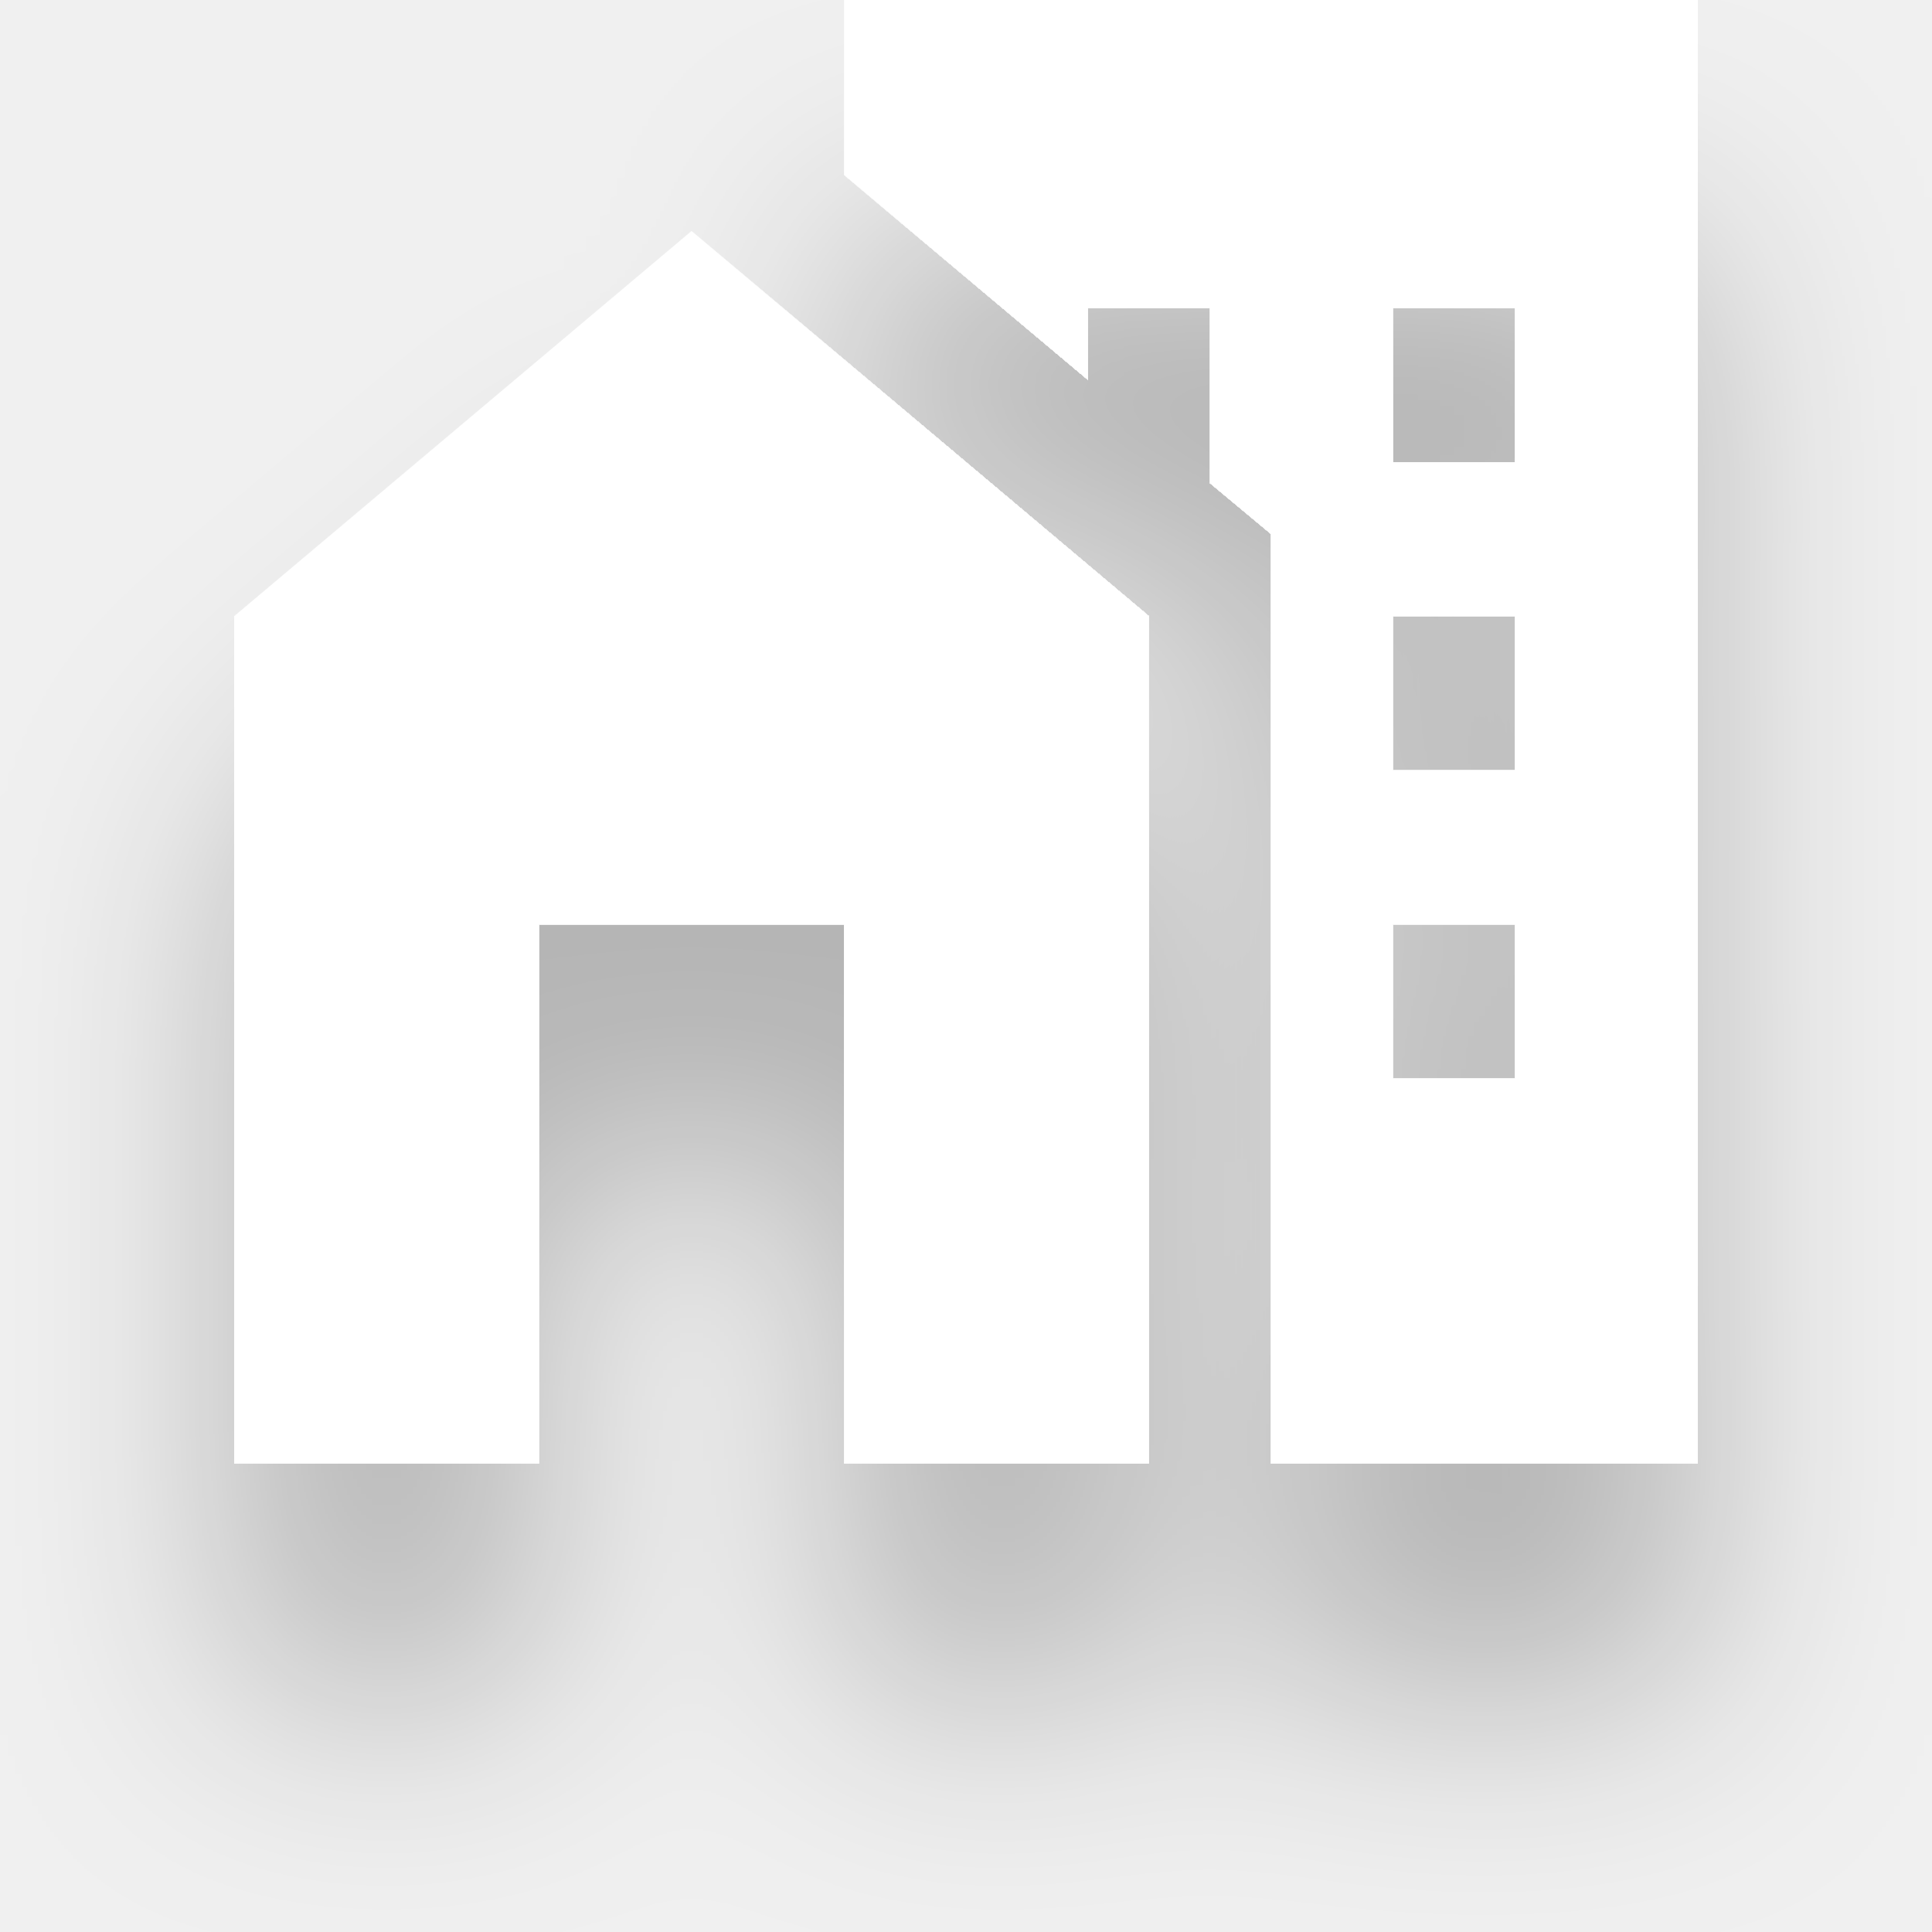
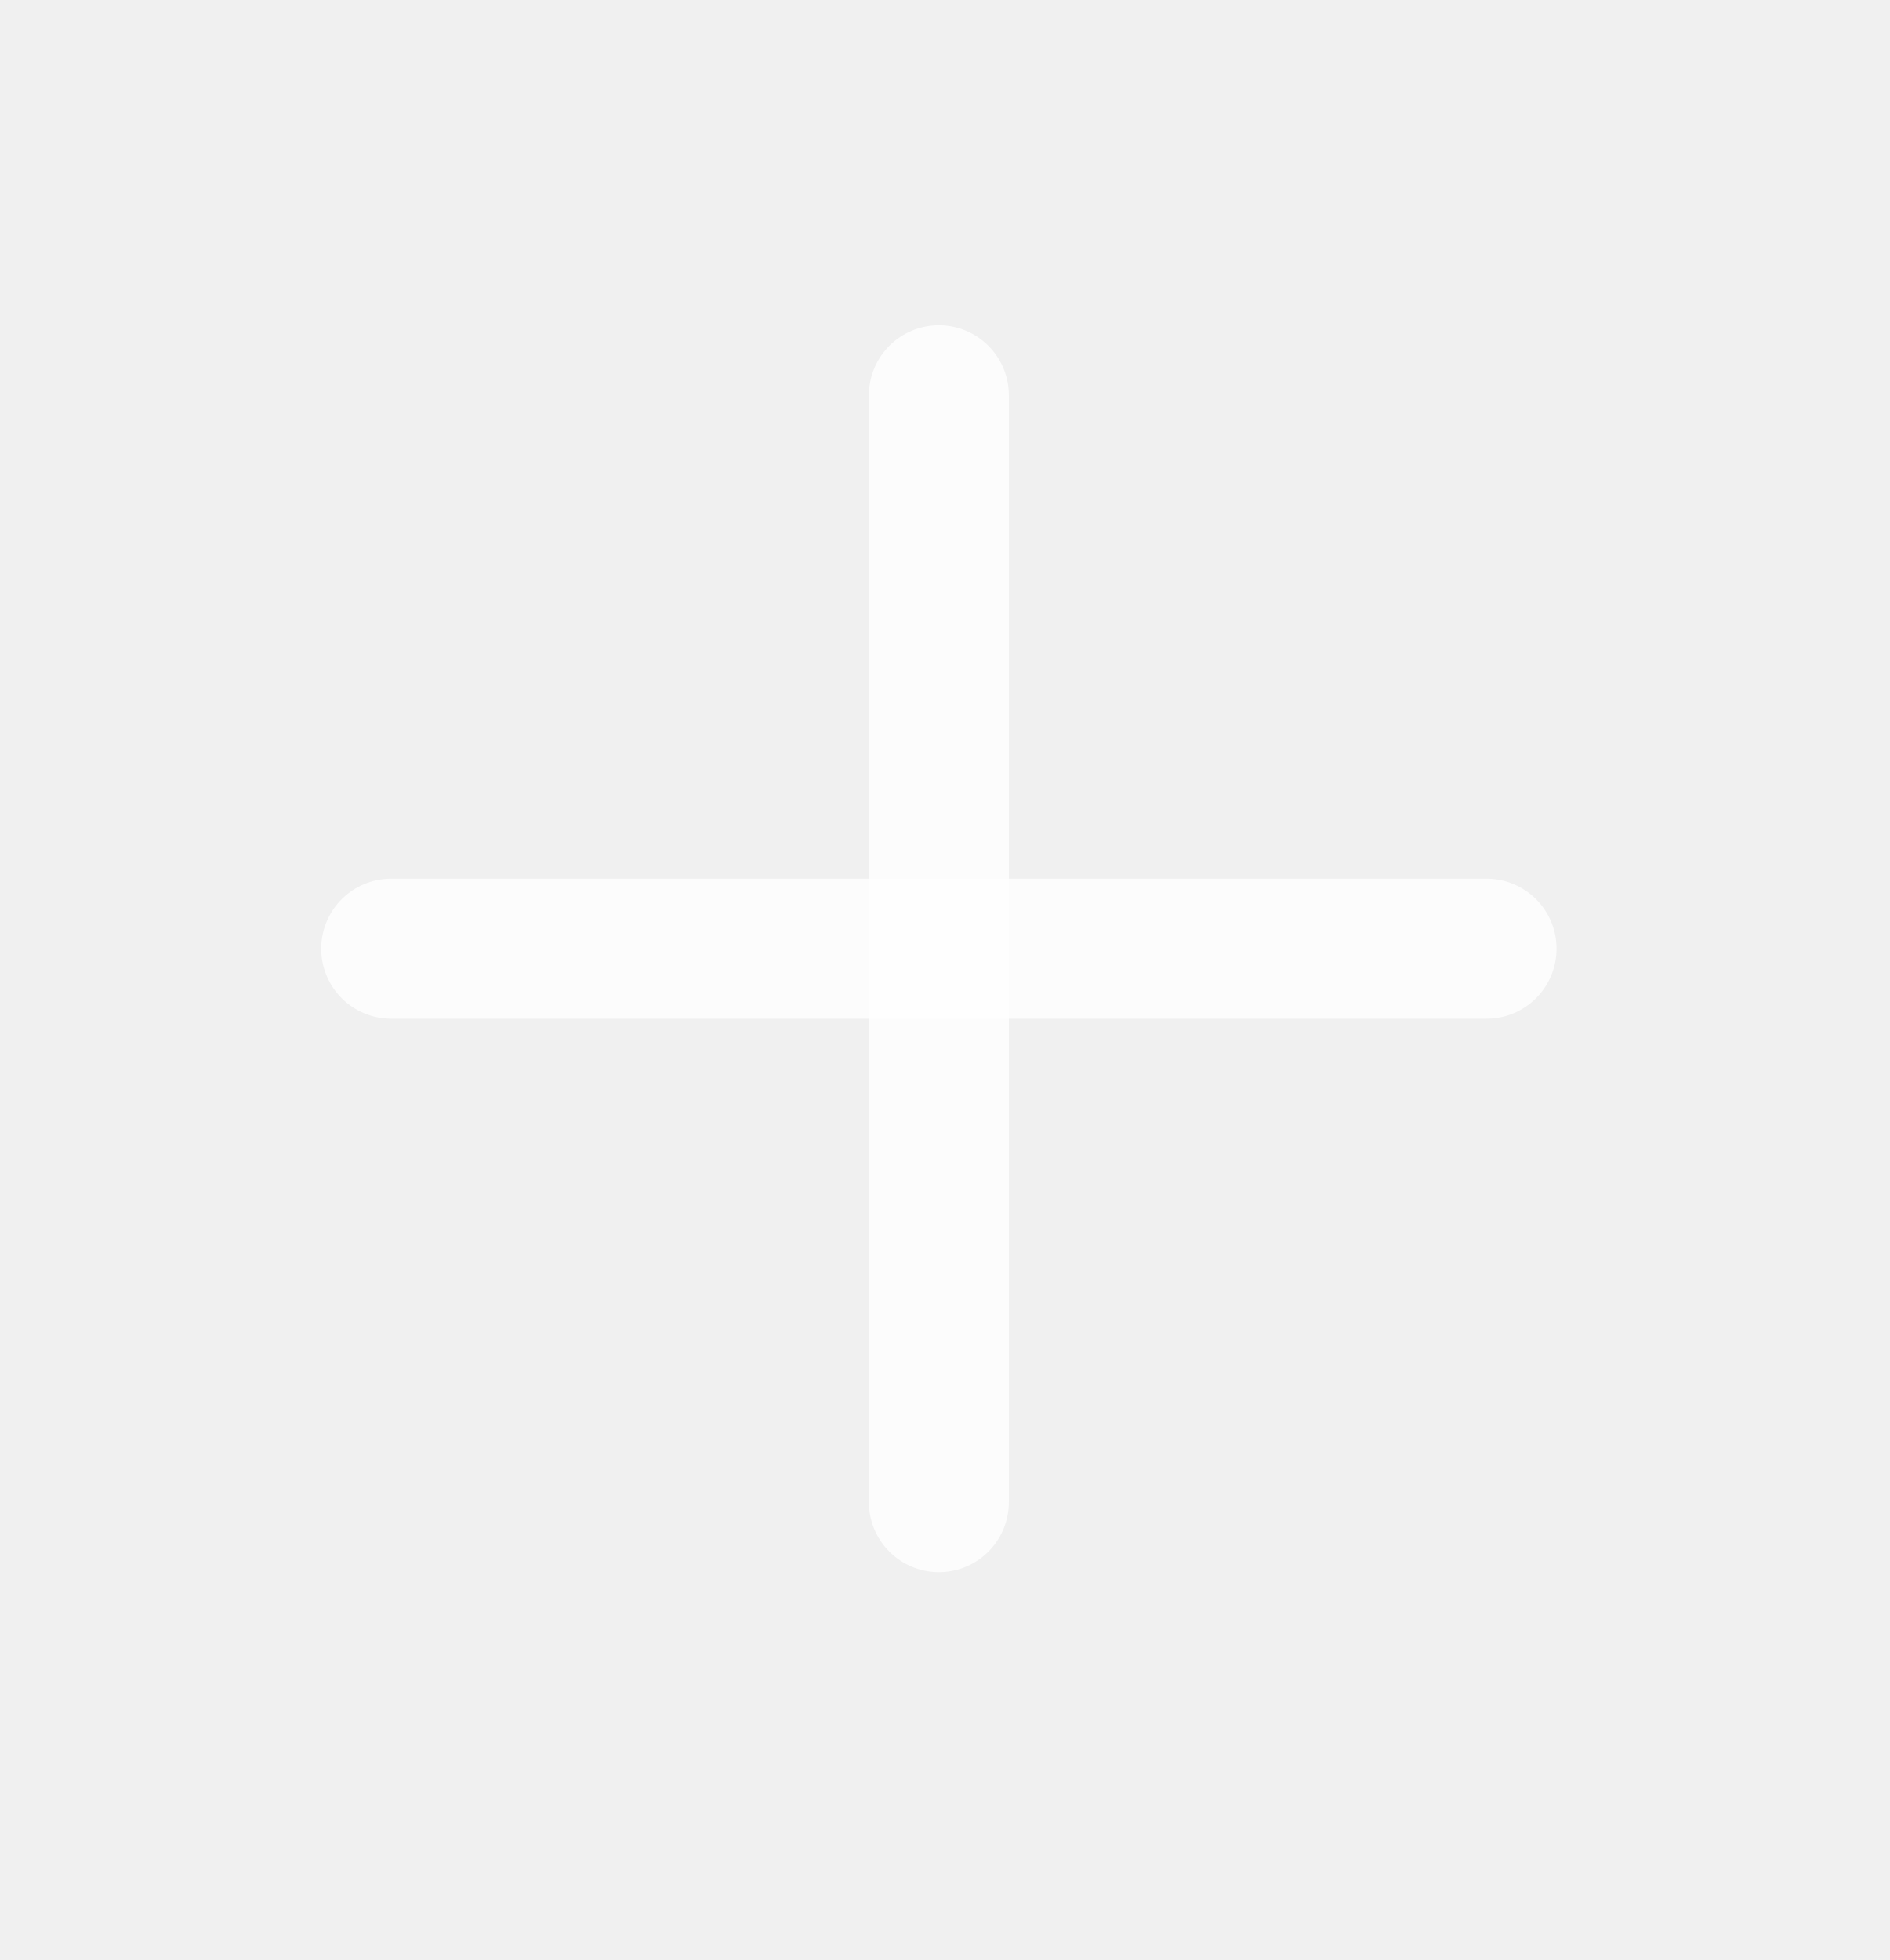
- <svg xmlns="http://www.w3.org/2000/svg" width="33" height="33" viewBox="0 0 33 33" fill="none">
-   <g filter="url(#filter0_d_231_113)">
-     <path d="M4 25V10.526L11.812 3.947L19.625 10.526V25H14.417V15.79H9.208V25H4ZM29 0V25H21.708V9.118L20.667 8.25V5.263H18.583V6.487L14.417 2.987V0H29ZM25.875 15.79H23.792V18.421H25.875V15.79ZM25.875 10.526H23.792V13.158H25.875V10.526ZM25.875 5.263H23.792V7.895H25.875V5.263Z" fill="white" />
-   </g>
-   <defs>
-     <filter id="filter0_d_231_113" x="0" y="0" width="33" height="33" filterUnits="userSpaceOnUse" color-interpolation-filters="sRGB">
-       <feFlood flood-opacity="0" result="BackgroundImageFix" />
-       <feColorMatrix in="SourceAlpha" type="matrix" values="0 0 0 0 0 0 0 0 0 0 0 0 0 0 0 0 0 0 127 0" result="hardAlpha" />
-       <feOffset dy="4" />
-       <feGaussianBlur stdDeviation="2" />
-       <feComposite in2="hardAlpha" operator="out" />
-       <feColorMatrix type="matrix" values="0 0 0 0 0 0 0 0 0 0 0 0 0 0 0 0 0 0 0.25 0" />
-       <feBlend mode="normal" in2="BackgroundImageFix" result="effect1_dropShadow_231_113" />
-       <feBlend mode="normal" in="SourceGraphic" in2="effect1_dropShadow_231_113" result="shape" />
-     </filter>
-   </defs>
+ <svg xmlns="http://www.w3.org/2000/svg" width="27" height="28" viewBox="0 0 27 28" fill="none">
+   <path d="M13.414 5.647V21.459" stroke="white" stroke-opacity="0.8" stroke-width="2" stroke-linecap="round" stroke-linejoin="round" />
+   <path d="M5.589 13.553H21.239" stroke="white" stroke-opacity="0.8" stroke-width="2" stroke-linecap="round" stroke-linejoin="round" />
</svg>
